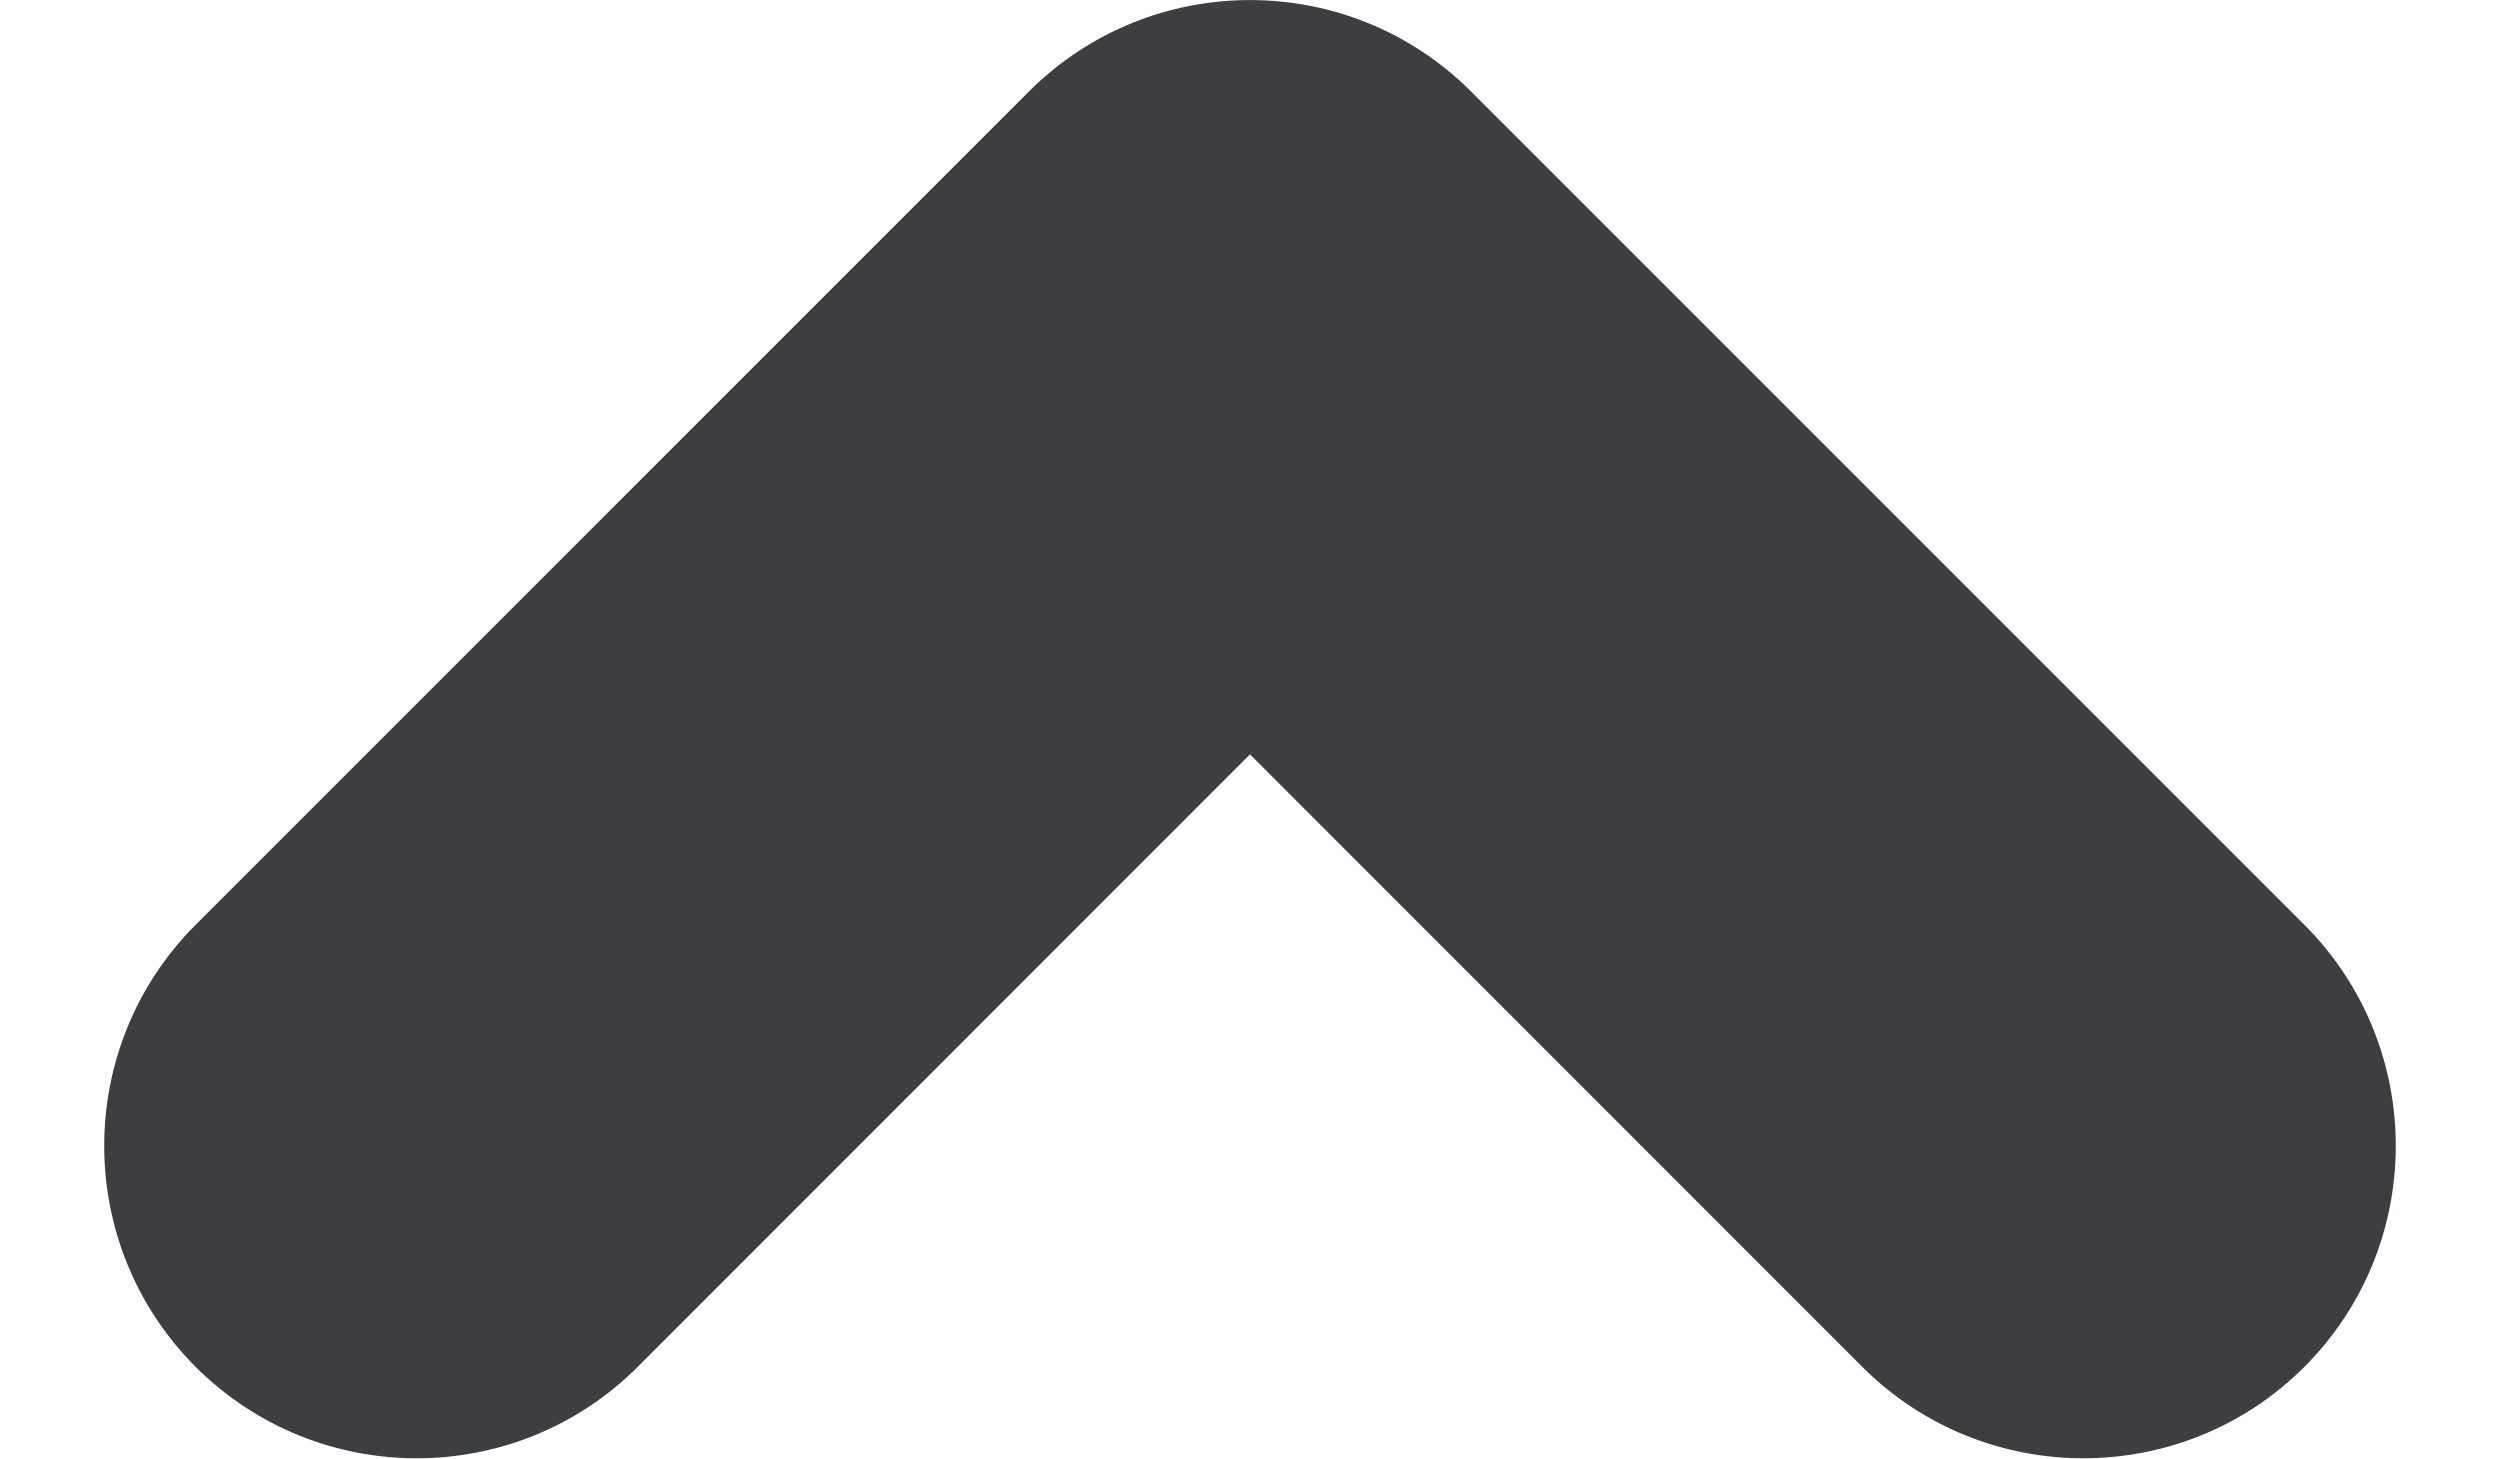
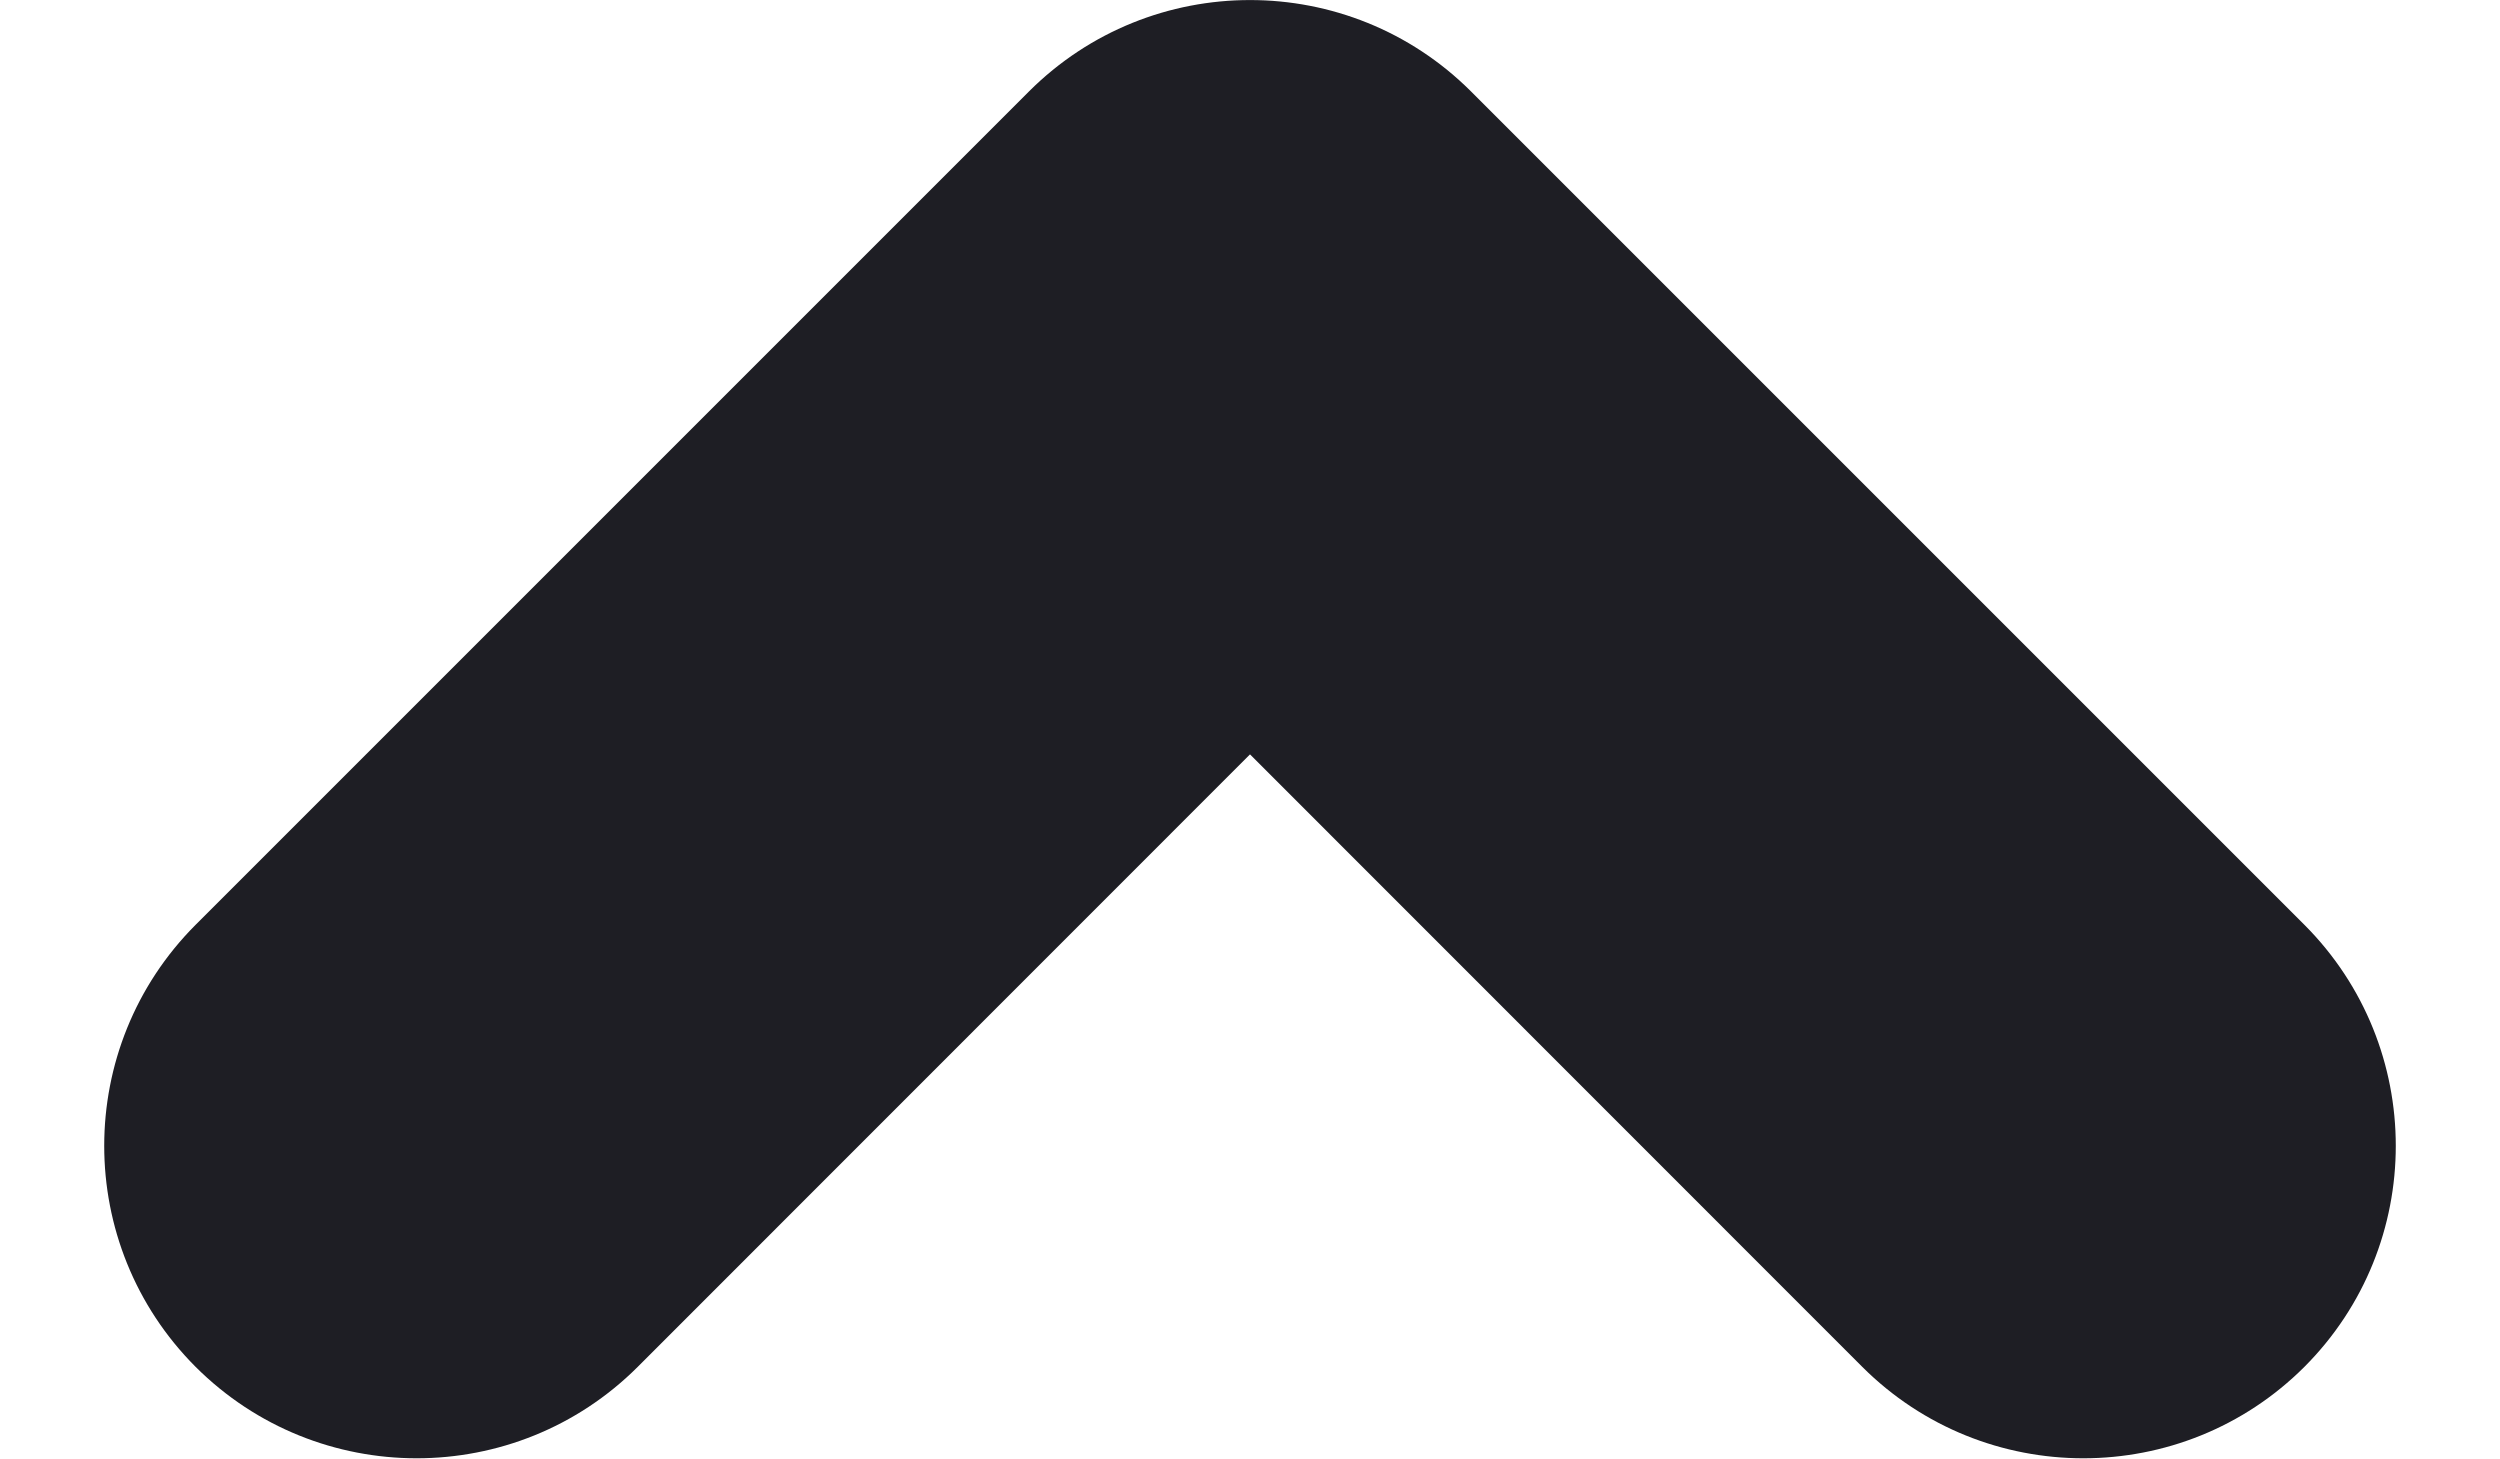
<svg xmlns="http://www.w3.org/2000/svg" id="meteor-icon-kit__solid-chevron-up-xs" viewBox="0 0 12 7" fill="none">
-   <path fill-rule="evenodd" clip-rule="evenodd" d="M8.939 6.561L6 3.621L3.061 6.561C2.475 7.146 1.525 7.146 0.939 6.561C0.354 5.975 0.354 5.025 0.939 4.439L4.939 0.439C5.525 -0.146 6.475 -0.146 7.061 0.439L11.061 4.439C11.646 5.025 11.646 5.975 11.061 6.561C10.475 7.146 9.525 7.146 8.939 6.561z" fill="#3D3E42" />
+   <path fill-rule="evenodd" clip-rule="evenodd" d="M8.939 6.561L6 3.621L3.061 6.561C2.475 7.146 1.525 7.146 0.939 6.561C0.354 5.975 0.354 5.025 0.939 4.439L4.939 0.439C5.525 -0.146 6.475 -0.146 7.061 0.439L11.061 4.439C11.646 5.025 11.646 5.975 11.061 6.561C10.475 7.146 9.525 7.146 8.939 6.561z" fill="#1E1E24" />
</svg>
